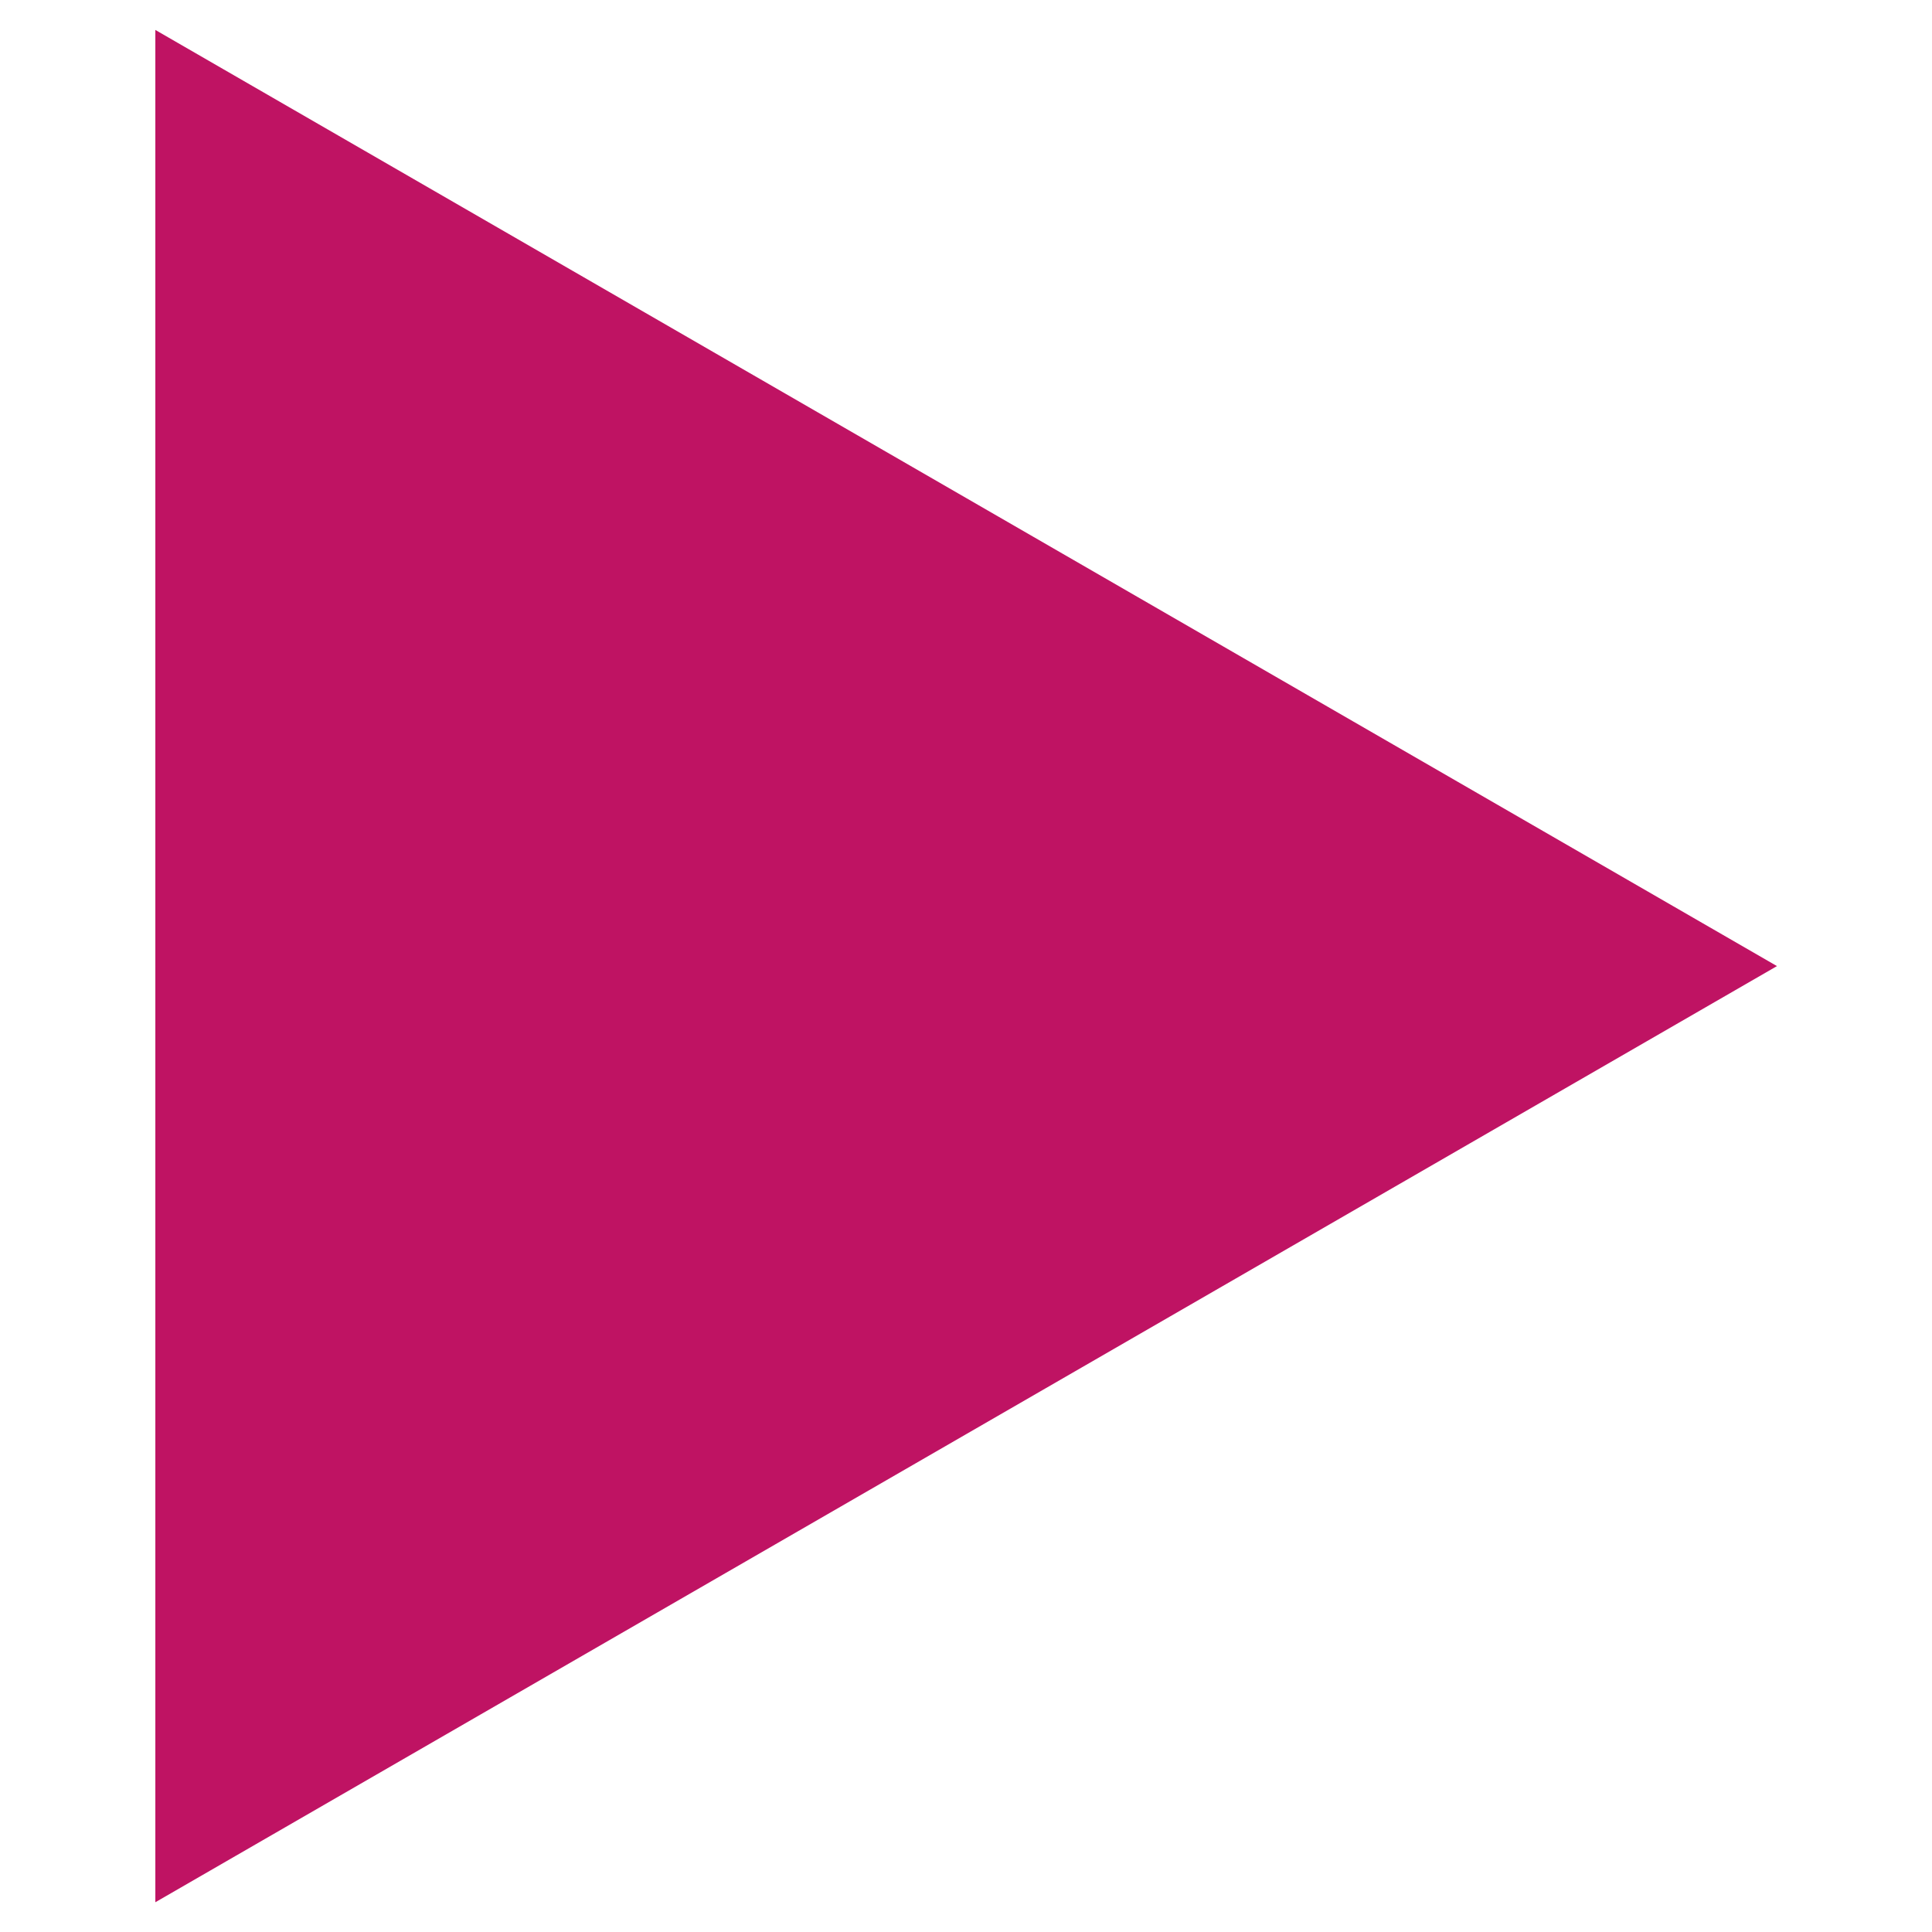
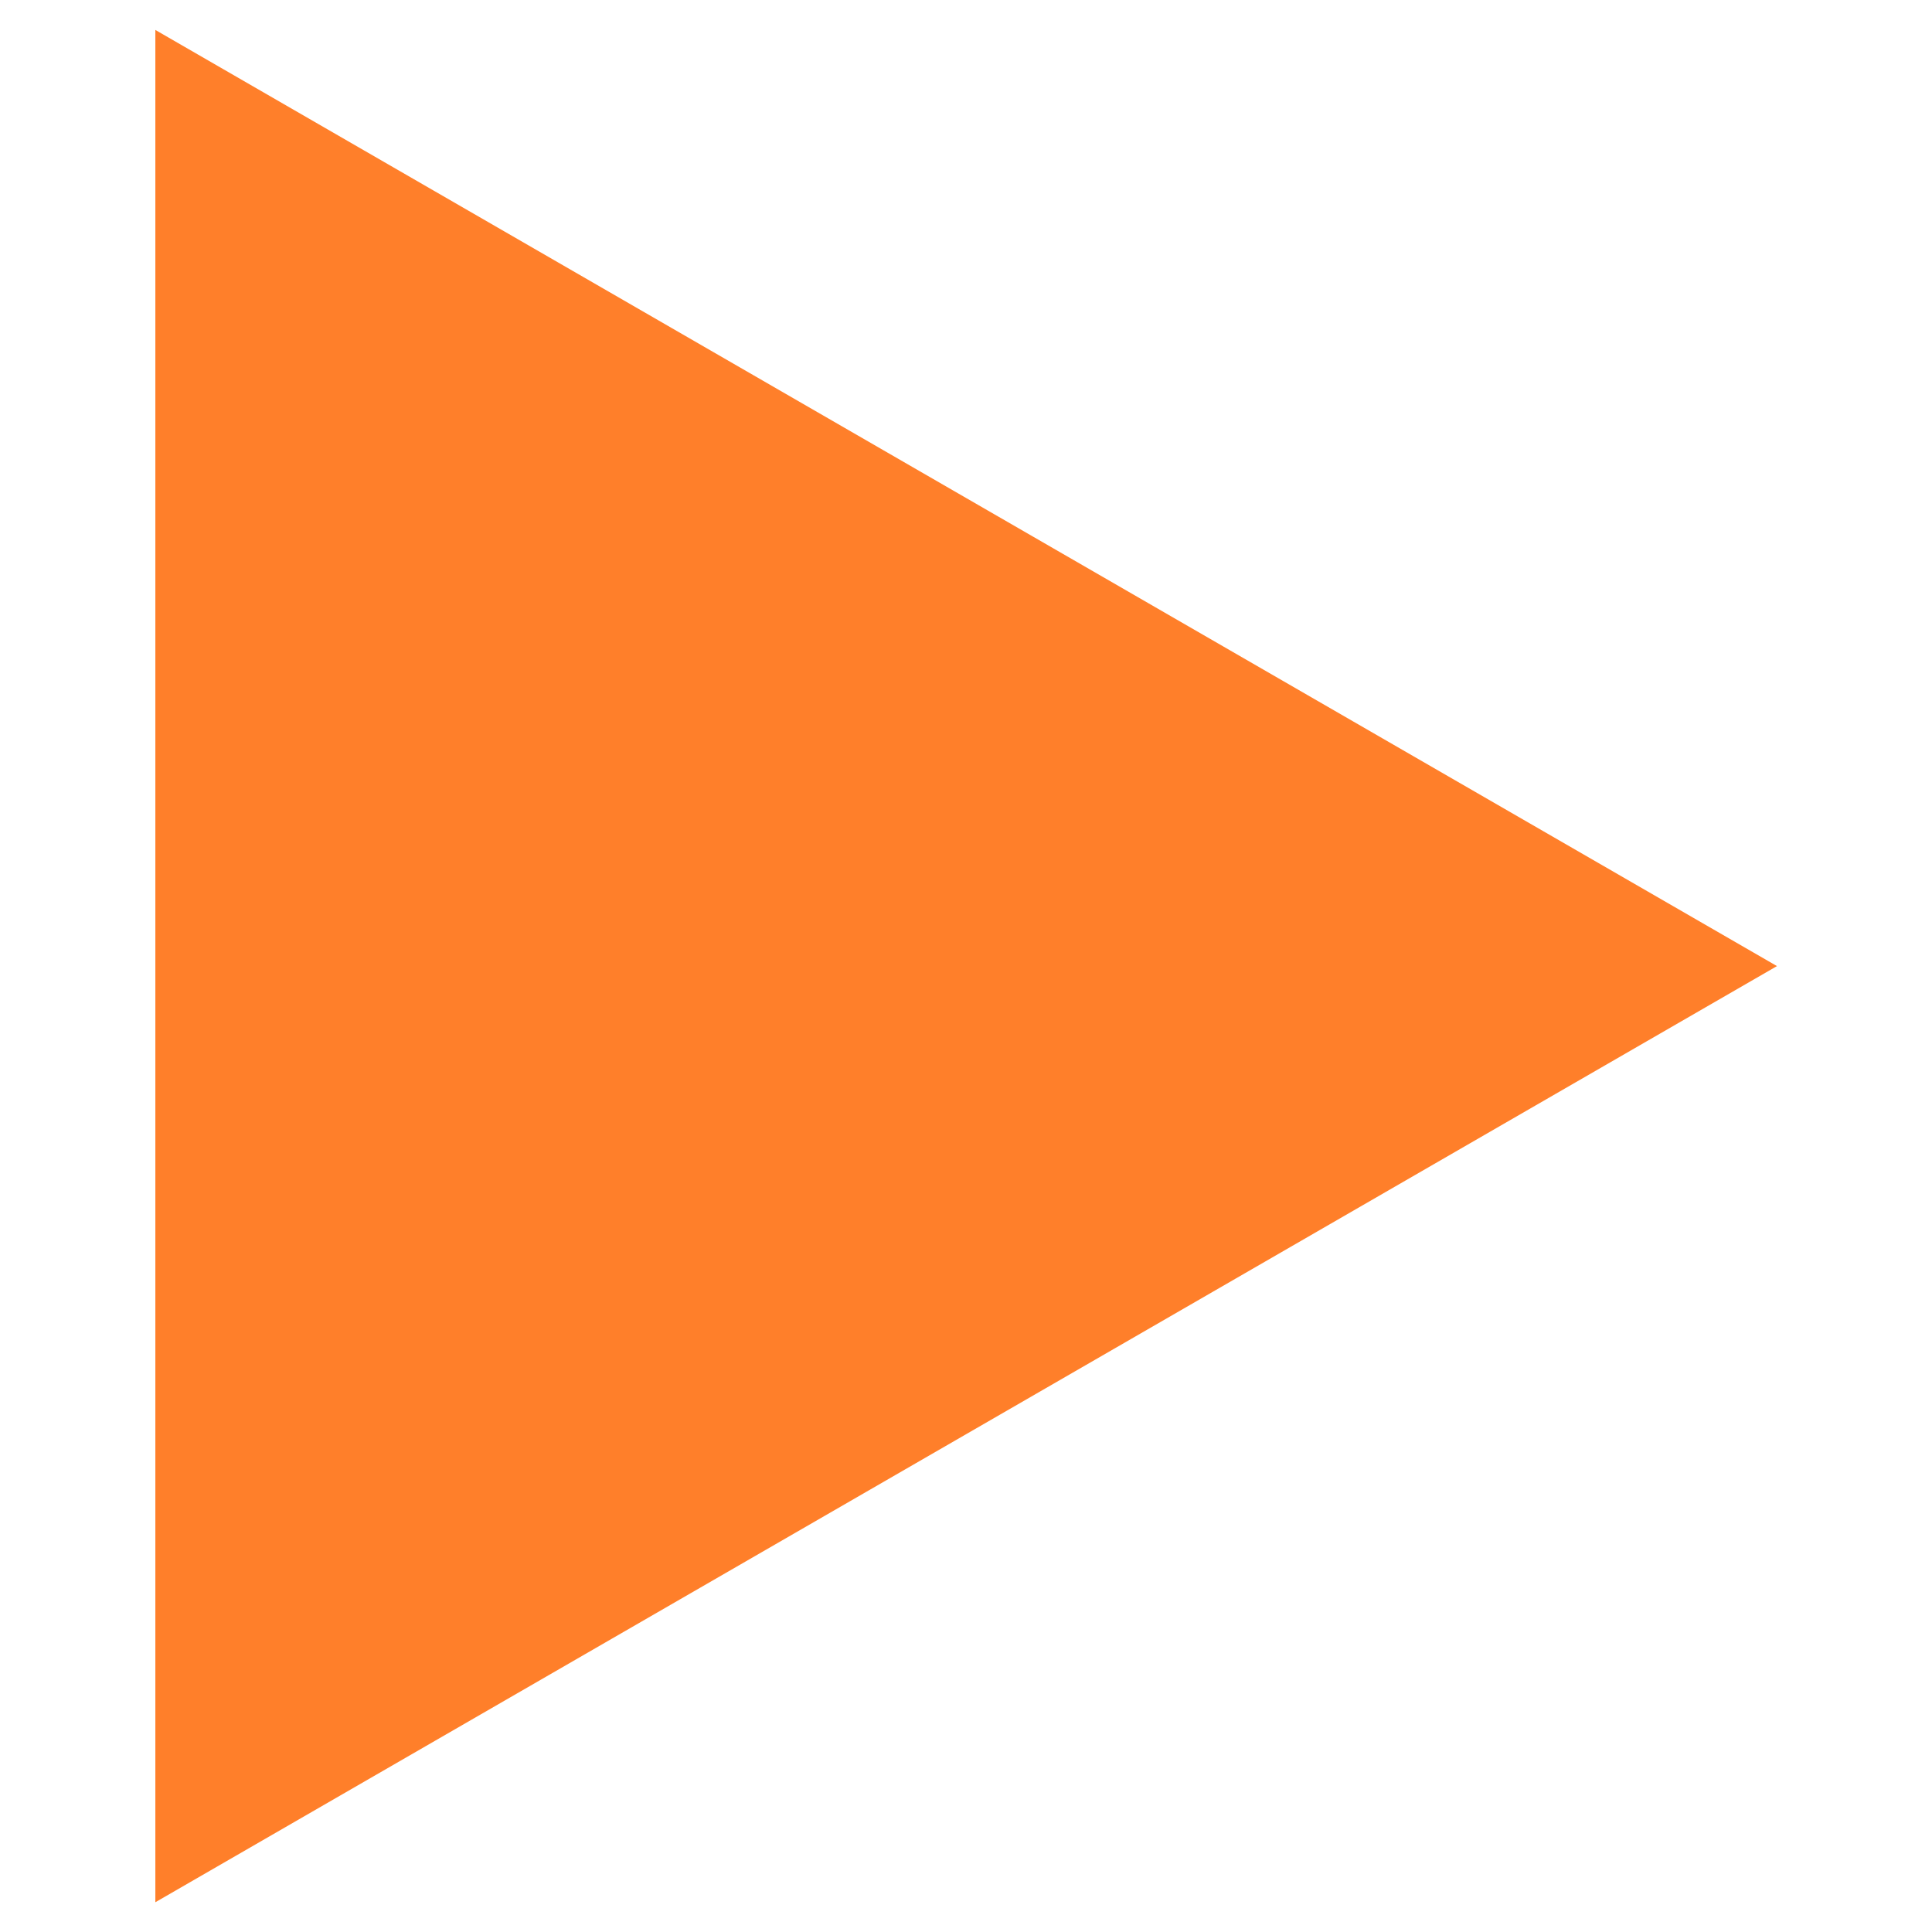
<svg xmlns="http://www.w3.org/2000/svg" width="48" height="48" viewBox="0 0 12.7 12.7" version="1.1" id="svg1" xml:space="preserve">
  <defs id="defs1" />
  <g id="layer1" transform="translate(408.4149,-1194.805)">
-     <path style="fill:#bf1363;stroke-width:0.265;stroke-linecap:round;fill-opacity:1" id="path1" d="m -405.607,1195.361 3.972,2.293 3.972,2.293 -3.972,2.293 -3.972,2.293 10e-6,-4.586 z" transform="matrix(1.341864,0,0,1.341864,136.8757,-409.01)" />
+     <path style="fill:#ff7f2a;stroke-width:0.265;stroke-linecap:round;fill-opacity:1" id="path1" d="m -405.607,1195.361 3.972,2.293 3.972,2.293 -3.972,2.293 -3.972,2.293 10e-6,-4.586 z" transform="matrix(1.341864,0,0,1.341864,136.8757,-409.01)" />
  </g>
</svg>
